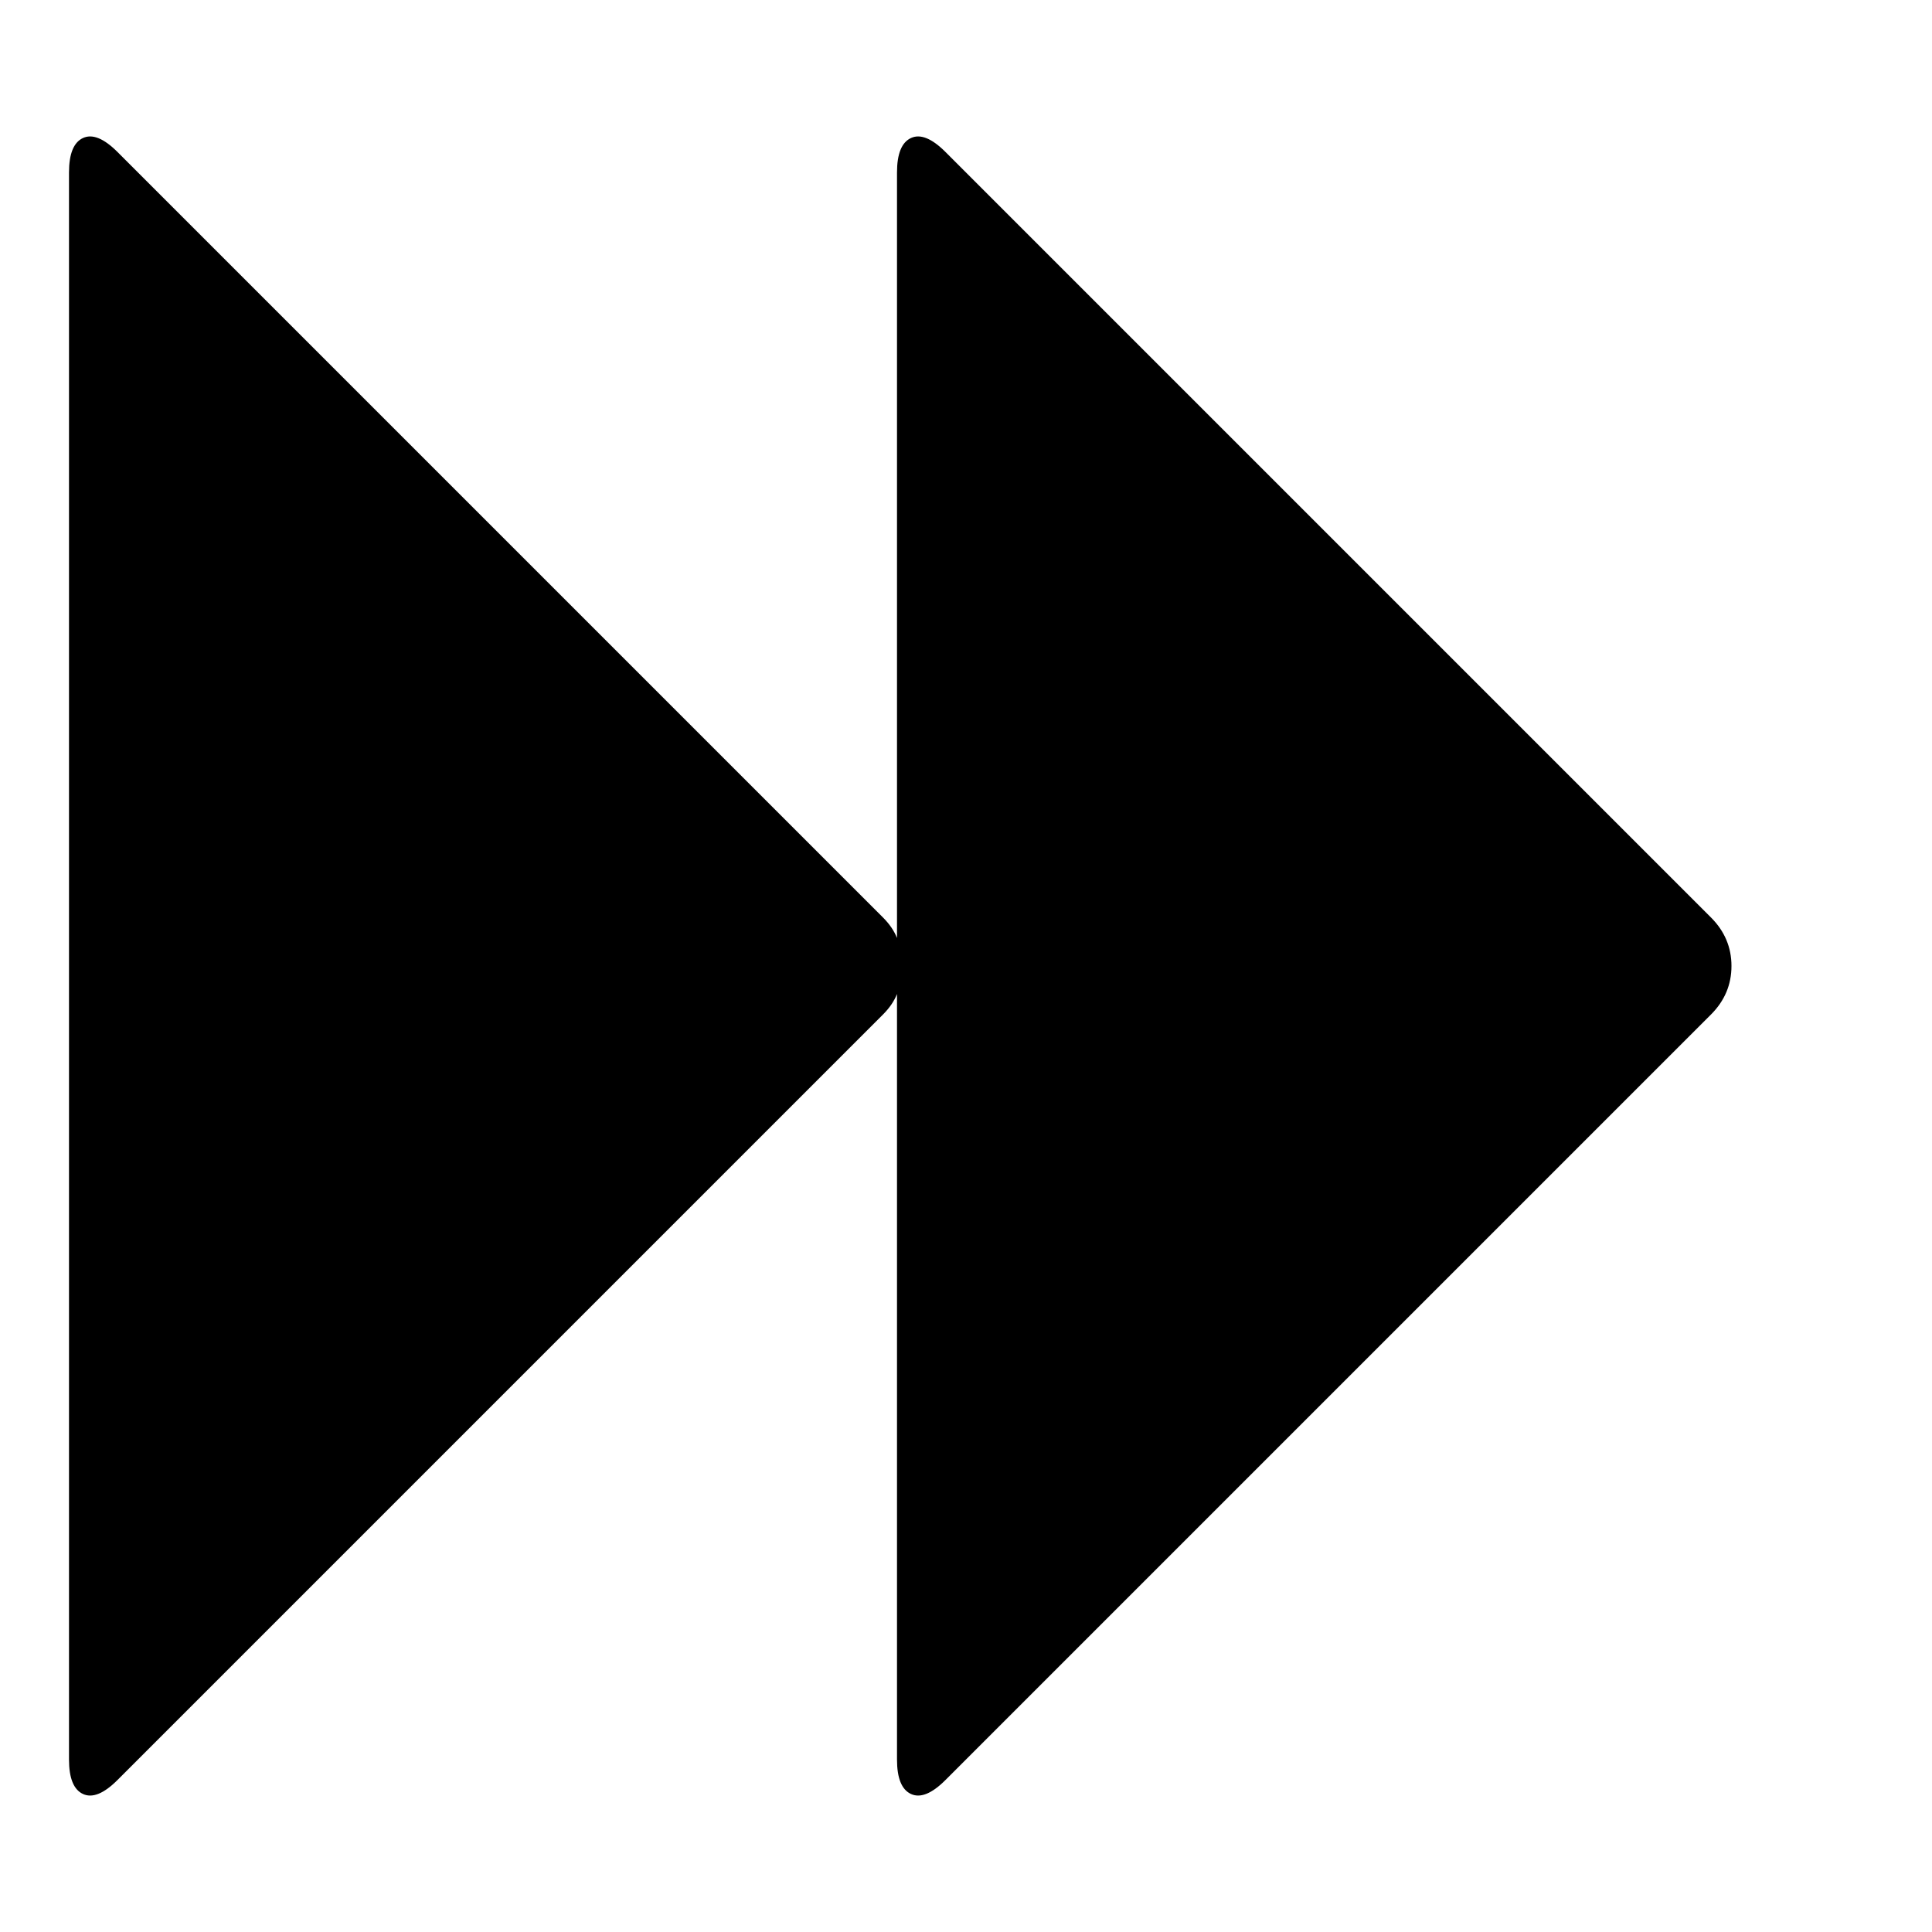
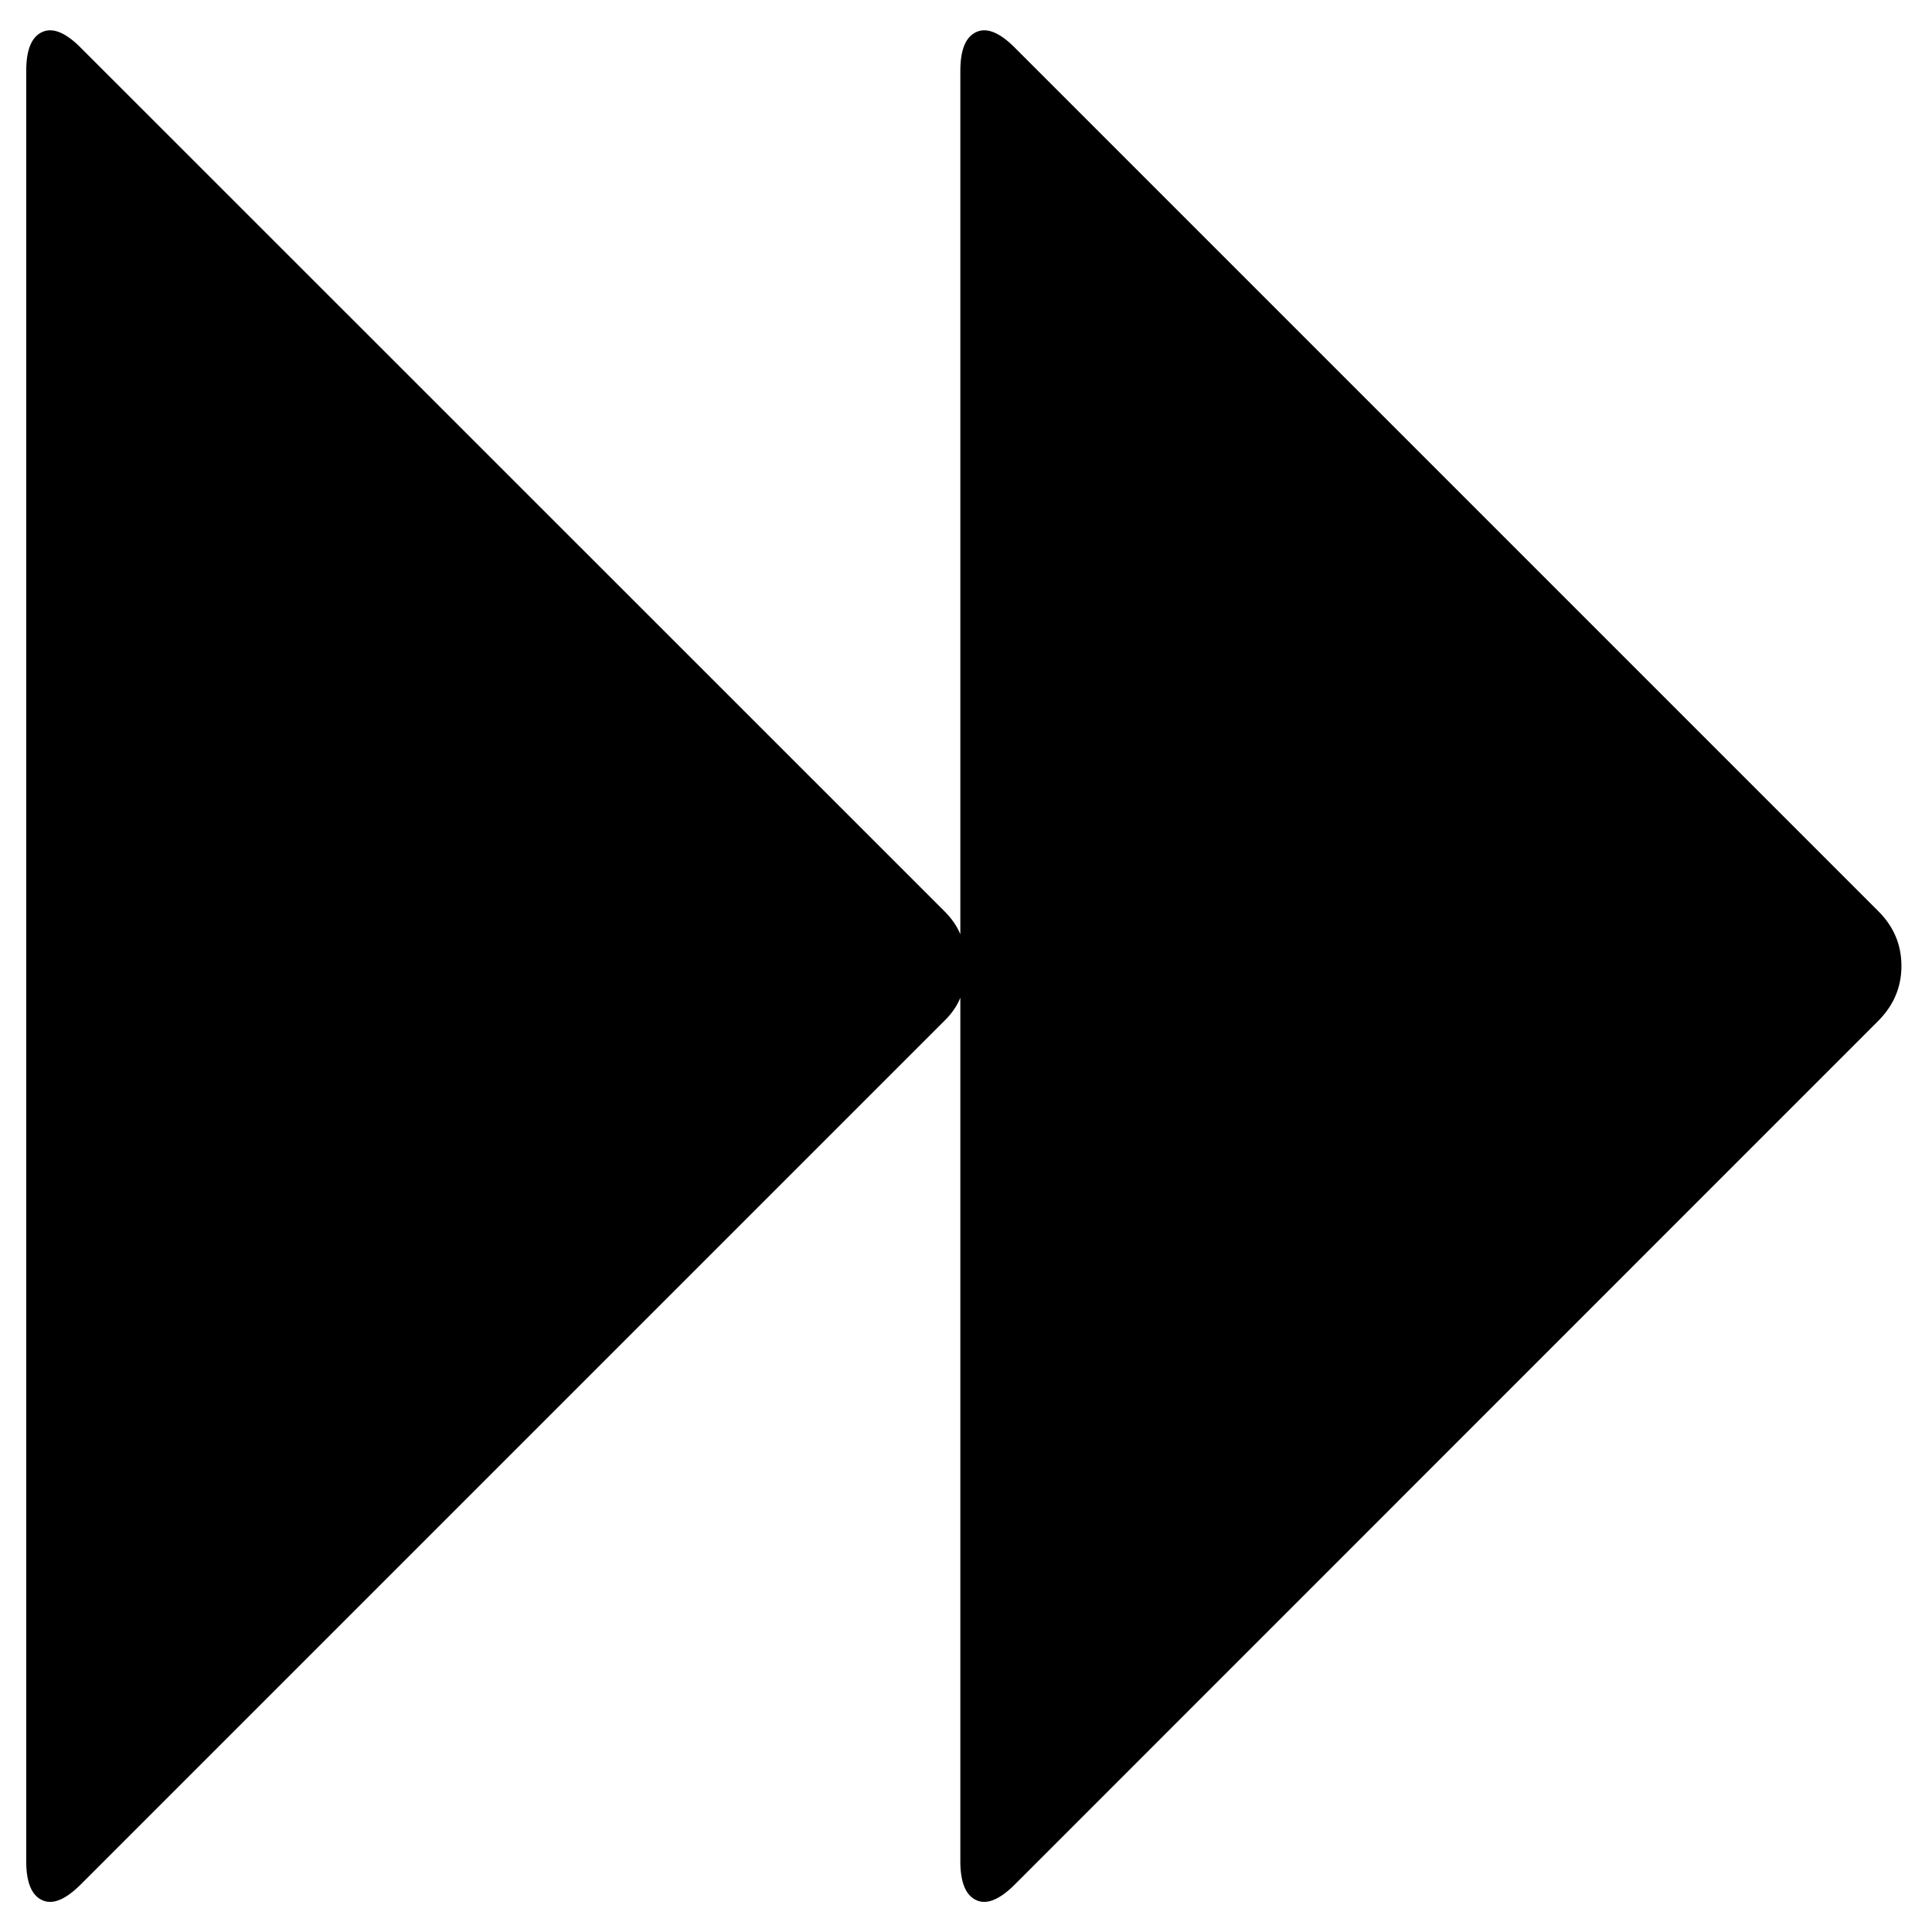
- <svg xmlns="http://www.w3.org/2000/svg" width="1792" height="1792" viewBox="0 0 1792 1792">
-   <path d="M109 1651q-19 19-32 13t-13-32v-1472q0-26 13-32t32 13l710 710q9 9 13 19v-710q0-26 13-32t32 13l710 710q19 19 19 45t-19 45l-710 710q-19 19-32 13t-13-32v-710q-4 10-13 19z" />
+ <svg xmlns="http://www.w3.org/2000/svg" version="1.1" id="Layer_1" x="0px" y="0px" viewBox="0 0 1024 1024" style="enable-background:new 0 0 1024 1024;" xml:space="preserve">
+   <path d="M42.9,998.7c-8.2,8.2-15,11-20.6,8.4c-5.6-2.6-8.4-9.5-8.4-20.6V37.6c0-11.2,2.8-18,8.4-20.6s12.5,0.2,20.6,8.4L500.6,483  c3.9,3.9,6.7,8,8.4,12.2V37.6c0-11.2,2.8-18,8.4-20.6c5.6-2.6,12.5,0.2,20.6,8.4L995.6,483c8.2,8.2,12.2,17.8,12.2,29  c0,11.2-4.1,20.8-12.2,29L538,998.7c-8.2,8.2-15,11-20.6,8.4c-5.6-2.6-8.4-9.5-8.4-20.6V528.8c-1.7,4.3-4.5,8.4-8.4,12.2L42.9,998.7  z" />
</svg>
